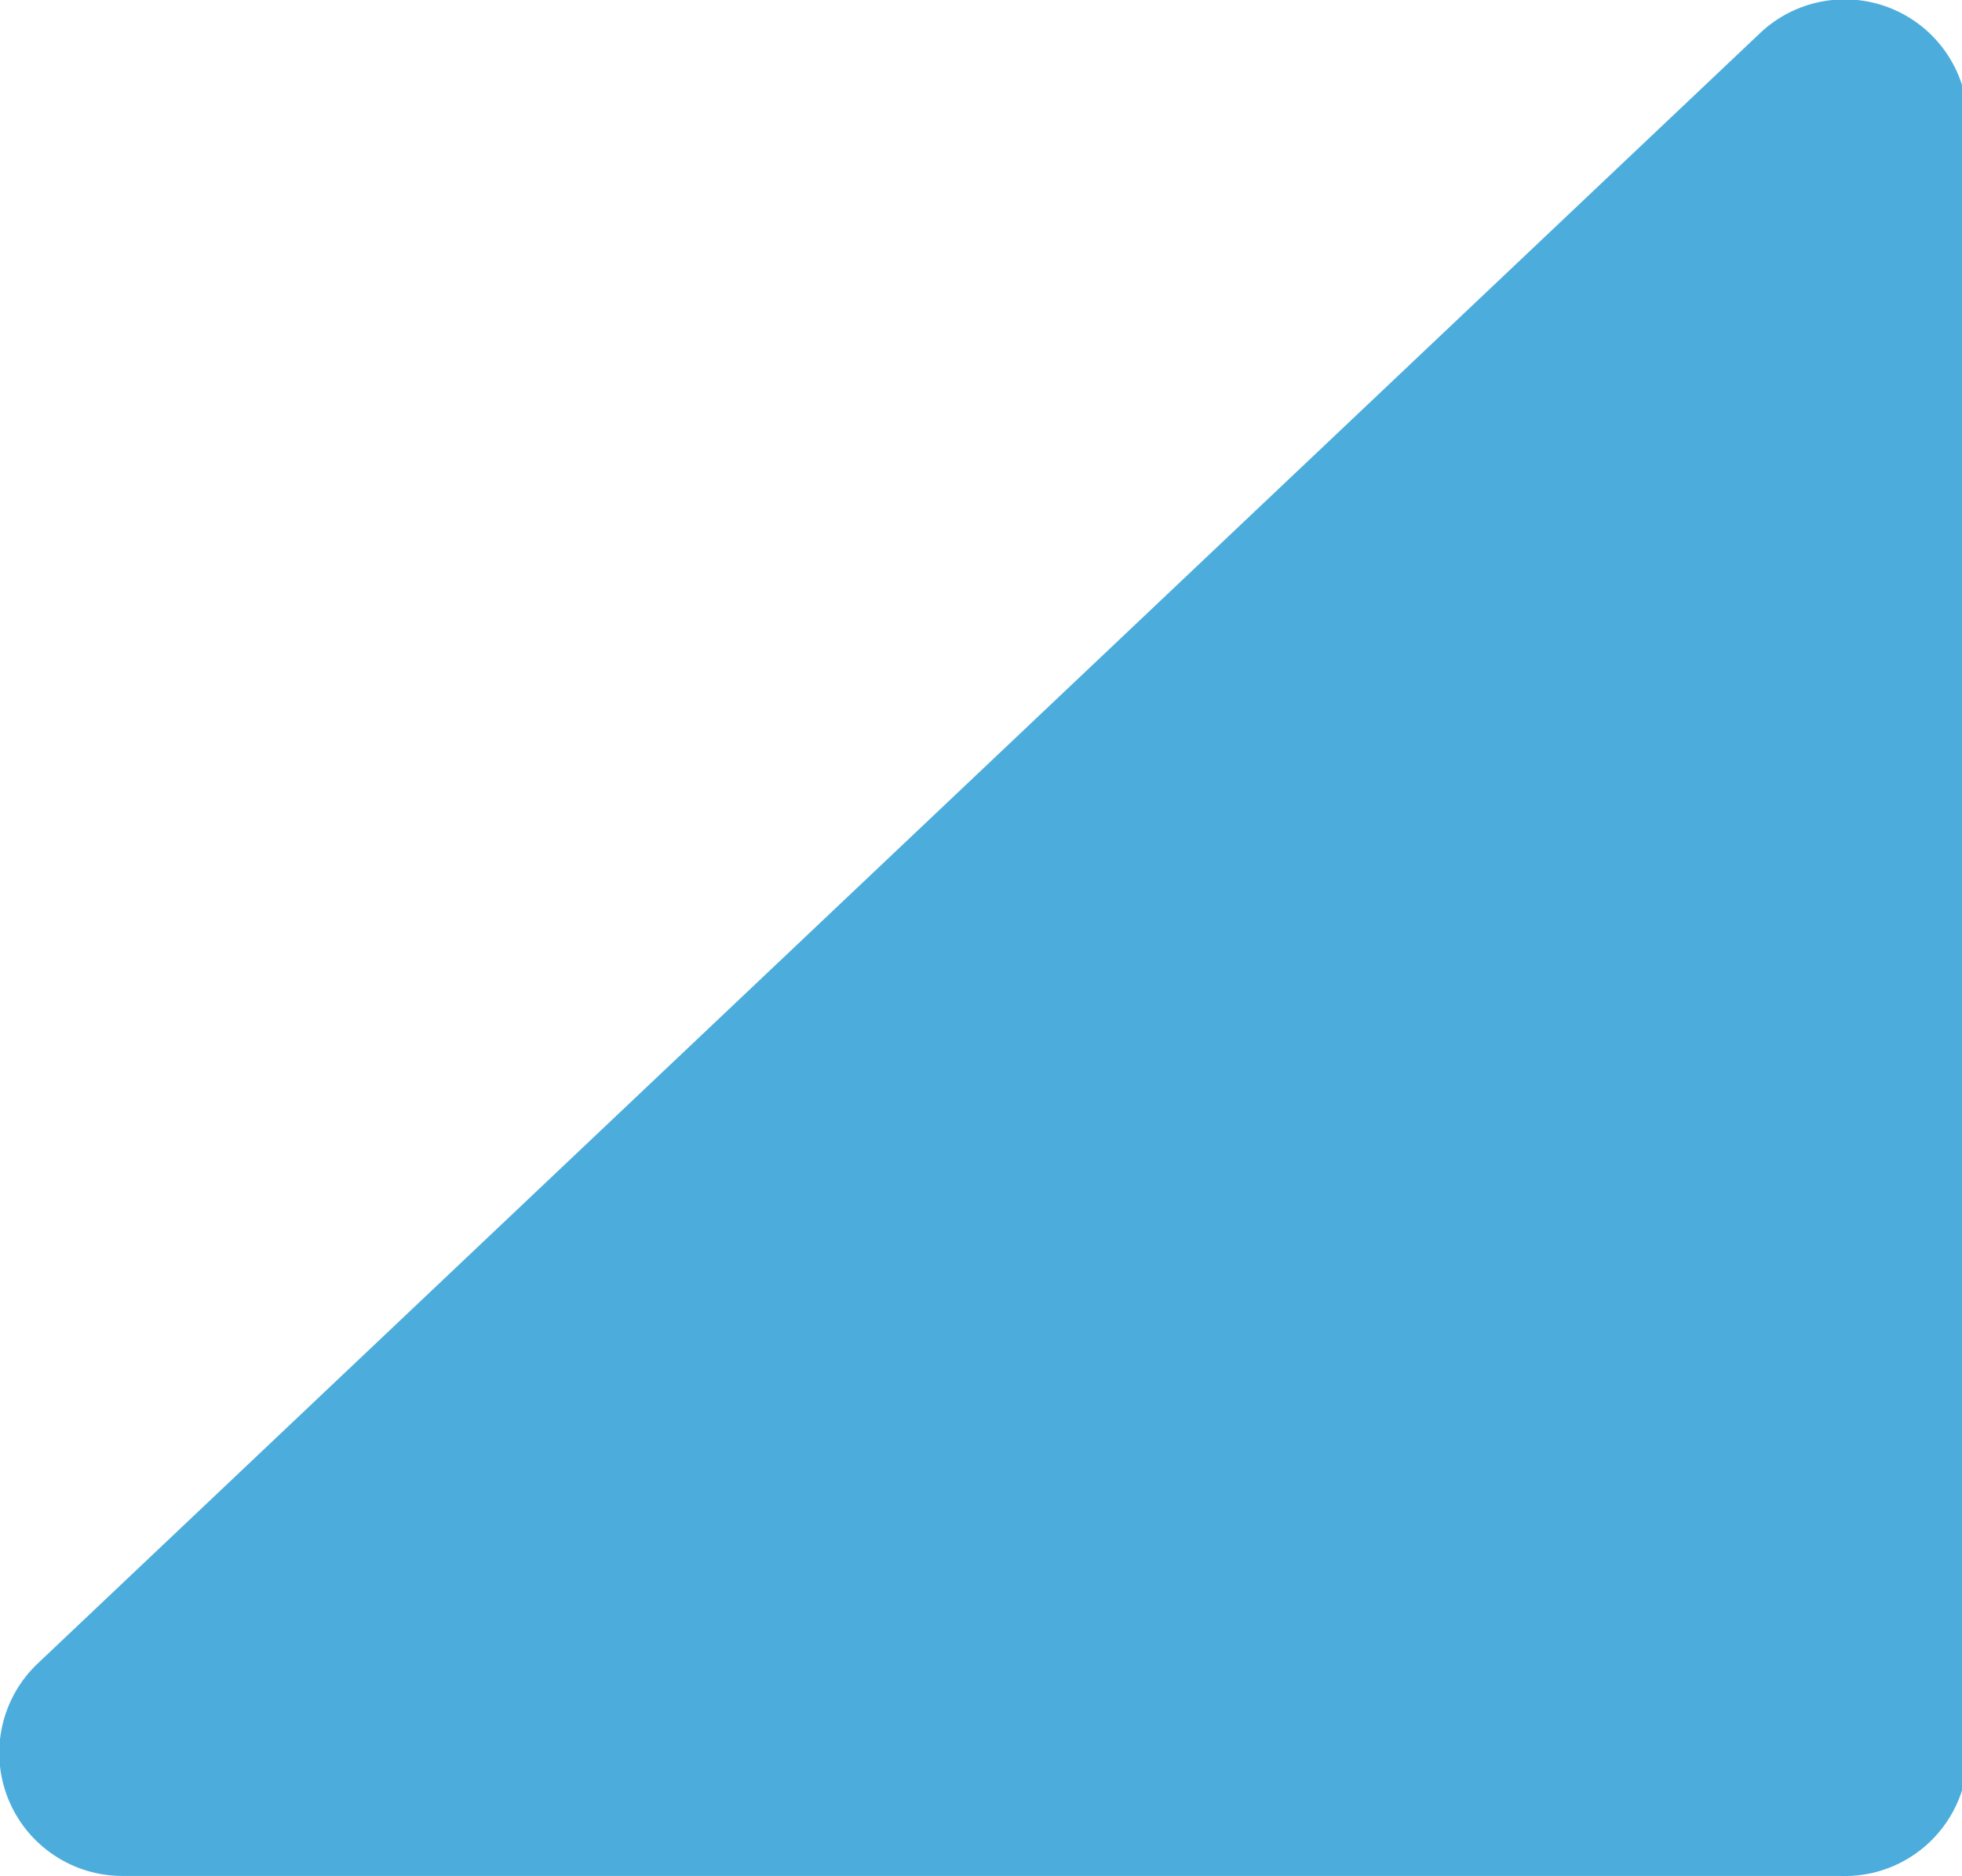
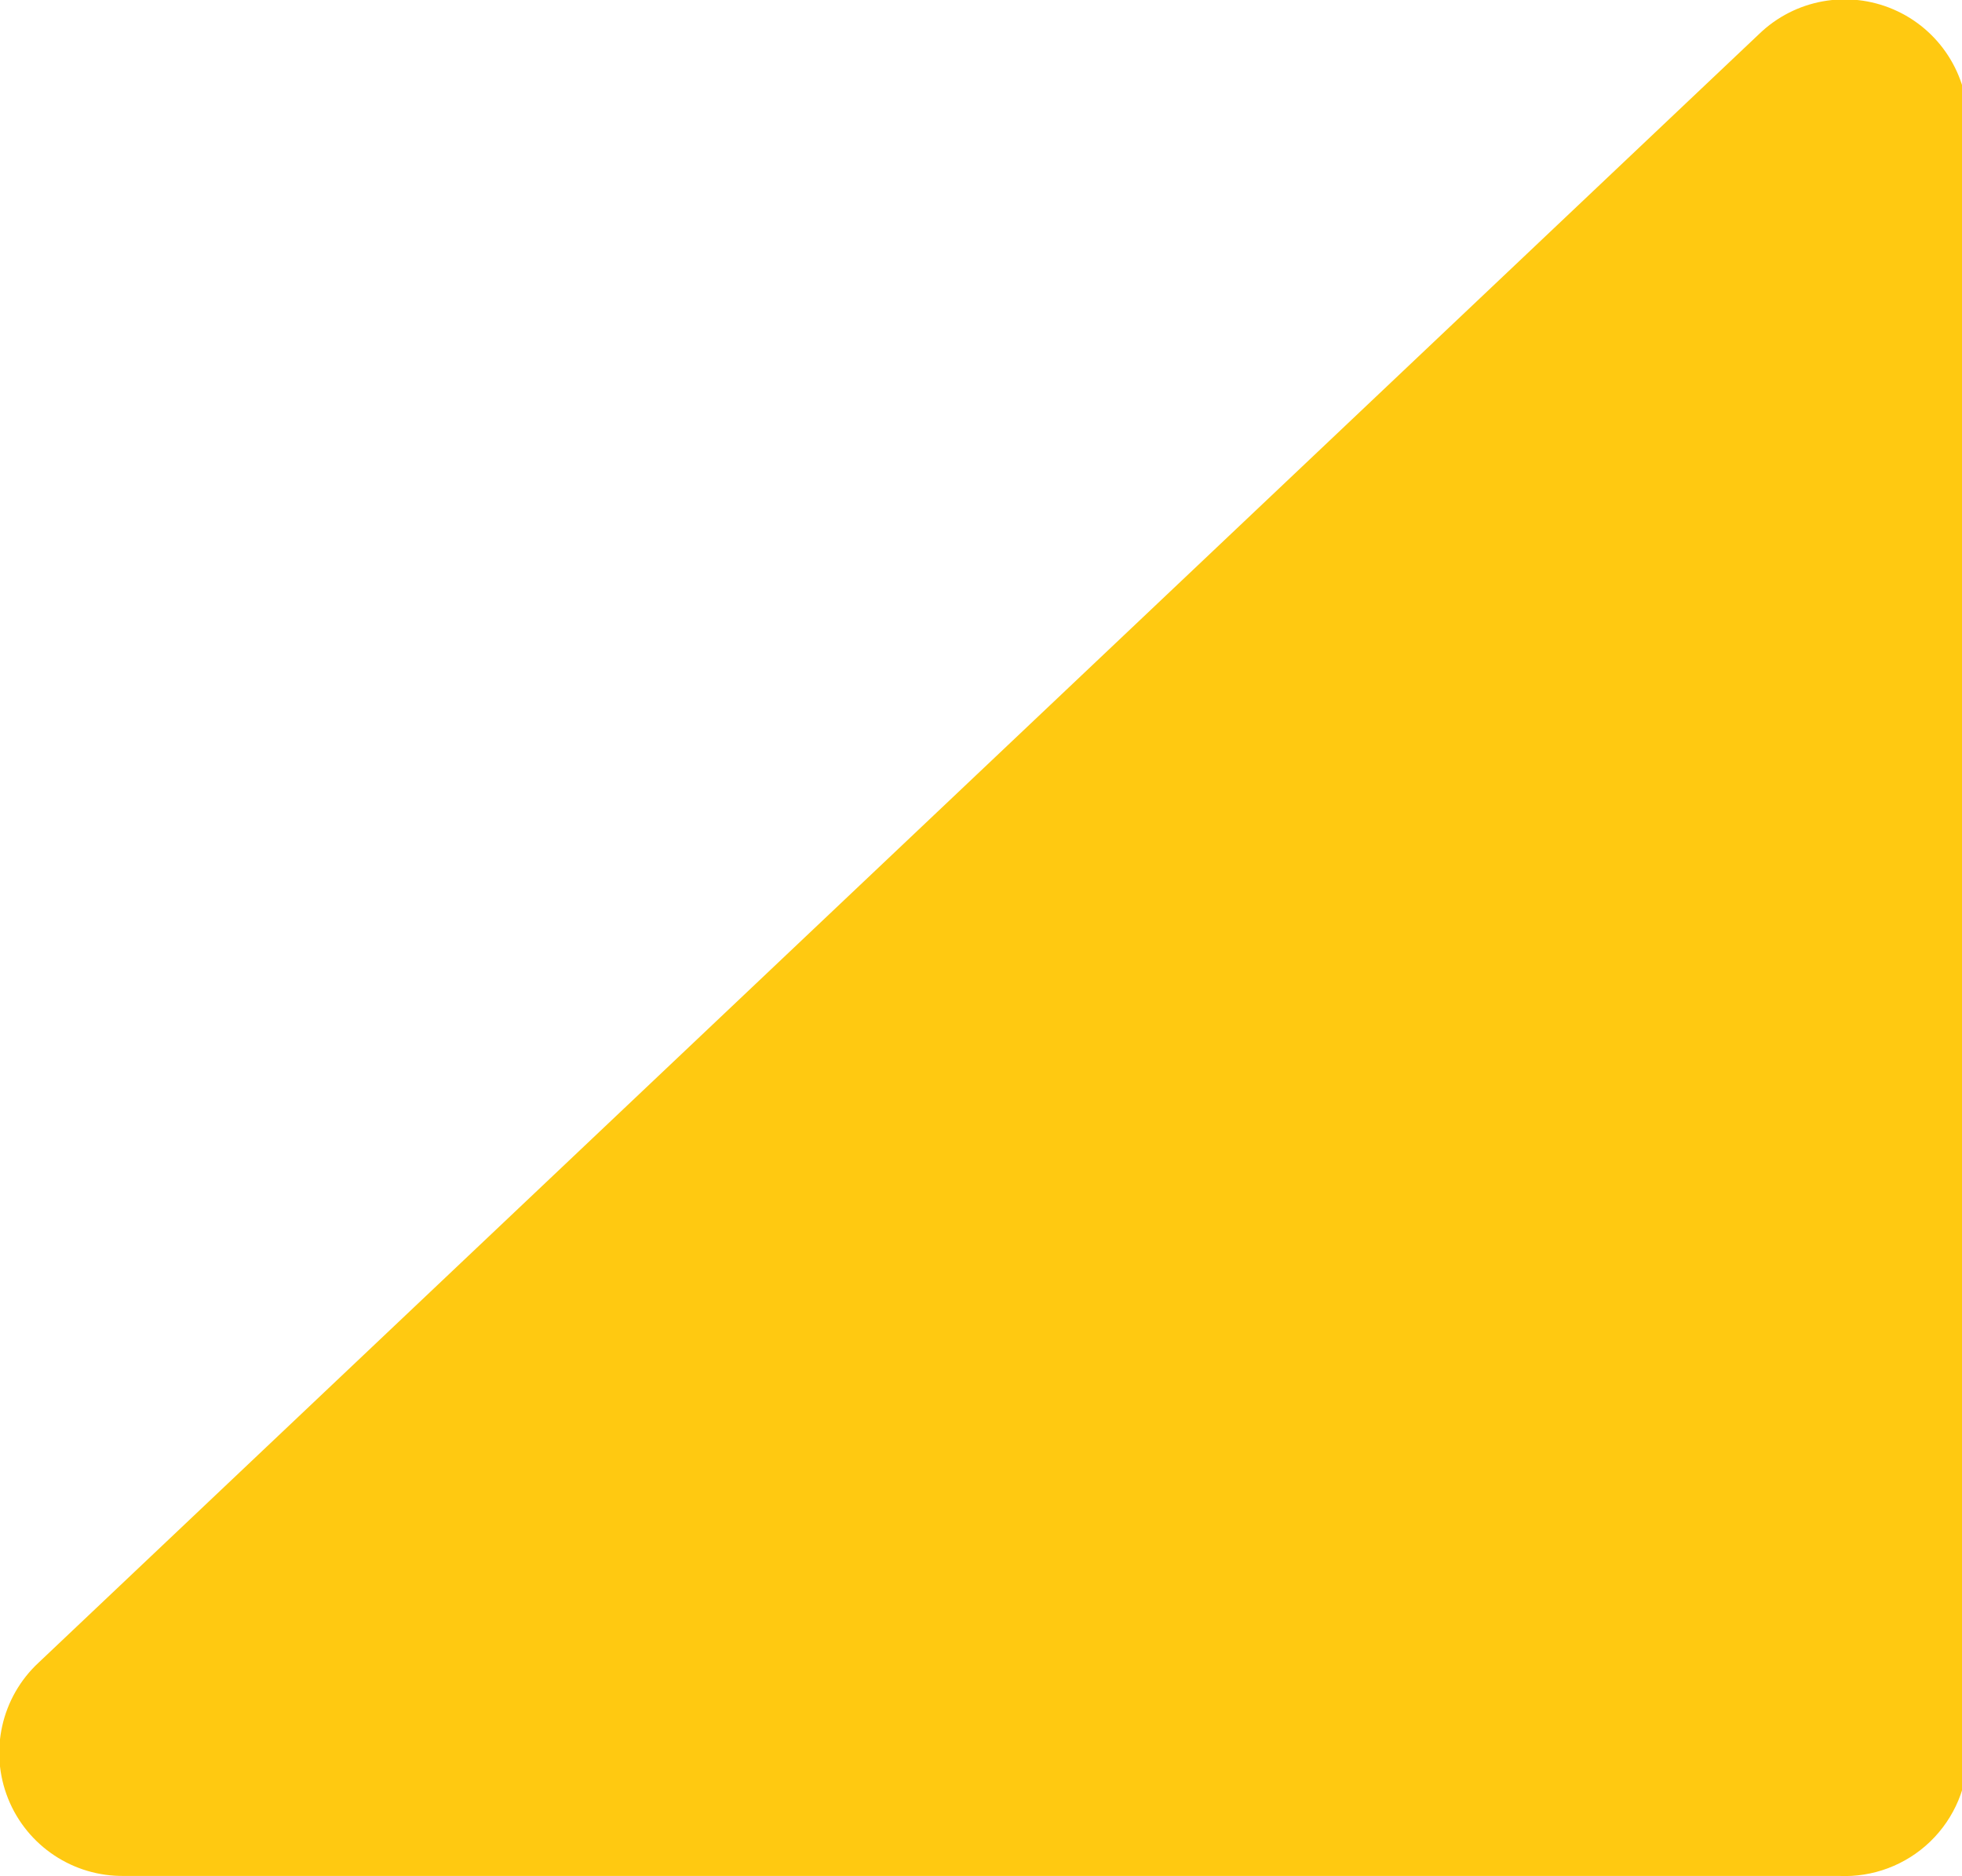
<svg xmlns="http://www.w3.org/2000/svg" viewBox="0 0 16.73 16">
  <defs>
-     <style>.cls-1{fill:#4caddc;}</style>
+     <style>.cls-1{fill: #ffc911;}</style>
  </defs>
  <g id="Layer_2" data-name="Layer 2">
    <g id="Layer_1-2" data-name="Layer 1">
      <path class="cls-1" d="M15.68,16H1.06a1.05,1.05,0,0,1-.73-1.82L15,.29a1.05,1.05,0,0,1,1.78.77V14.94A1.05,1.05,0,0,1,15.68,16Z" />
    </g>
  </g>
</svg>
